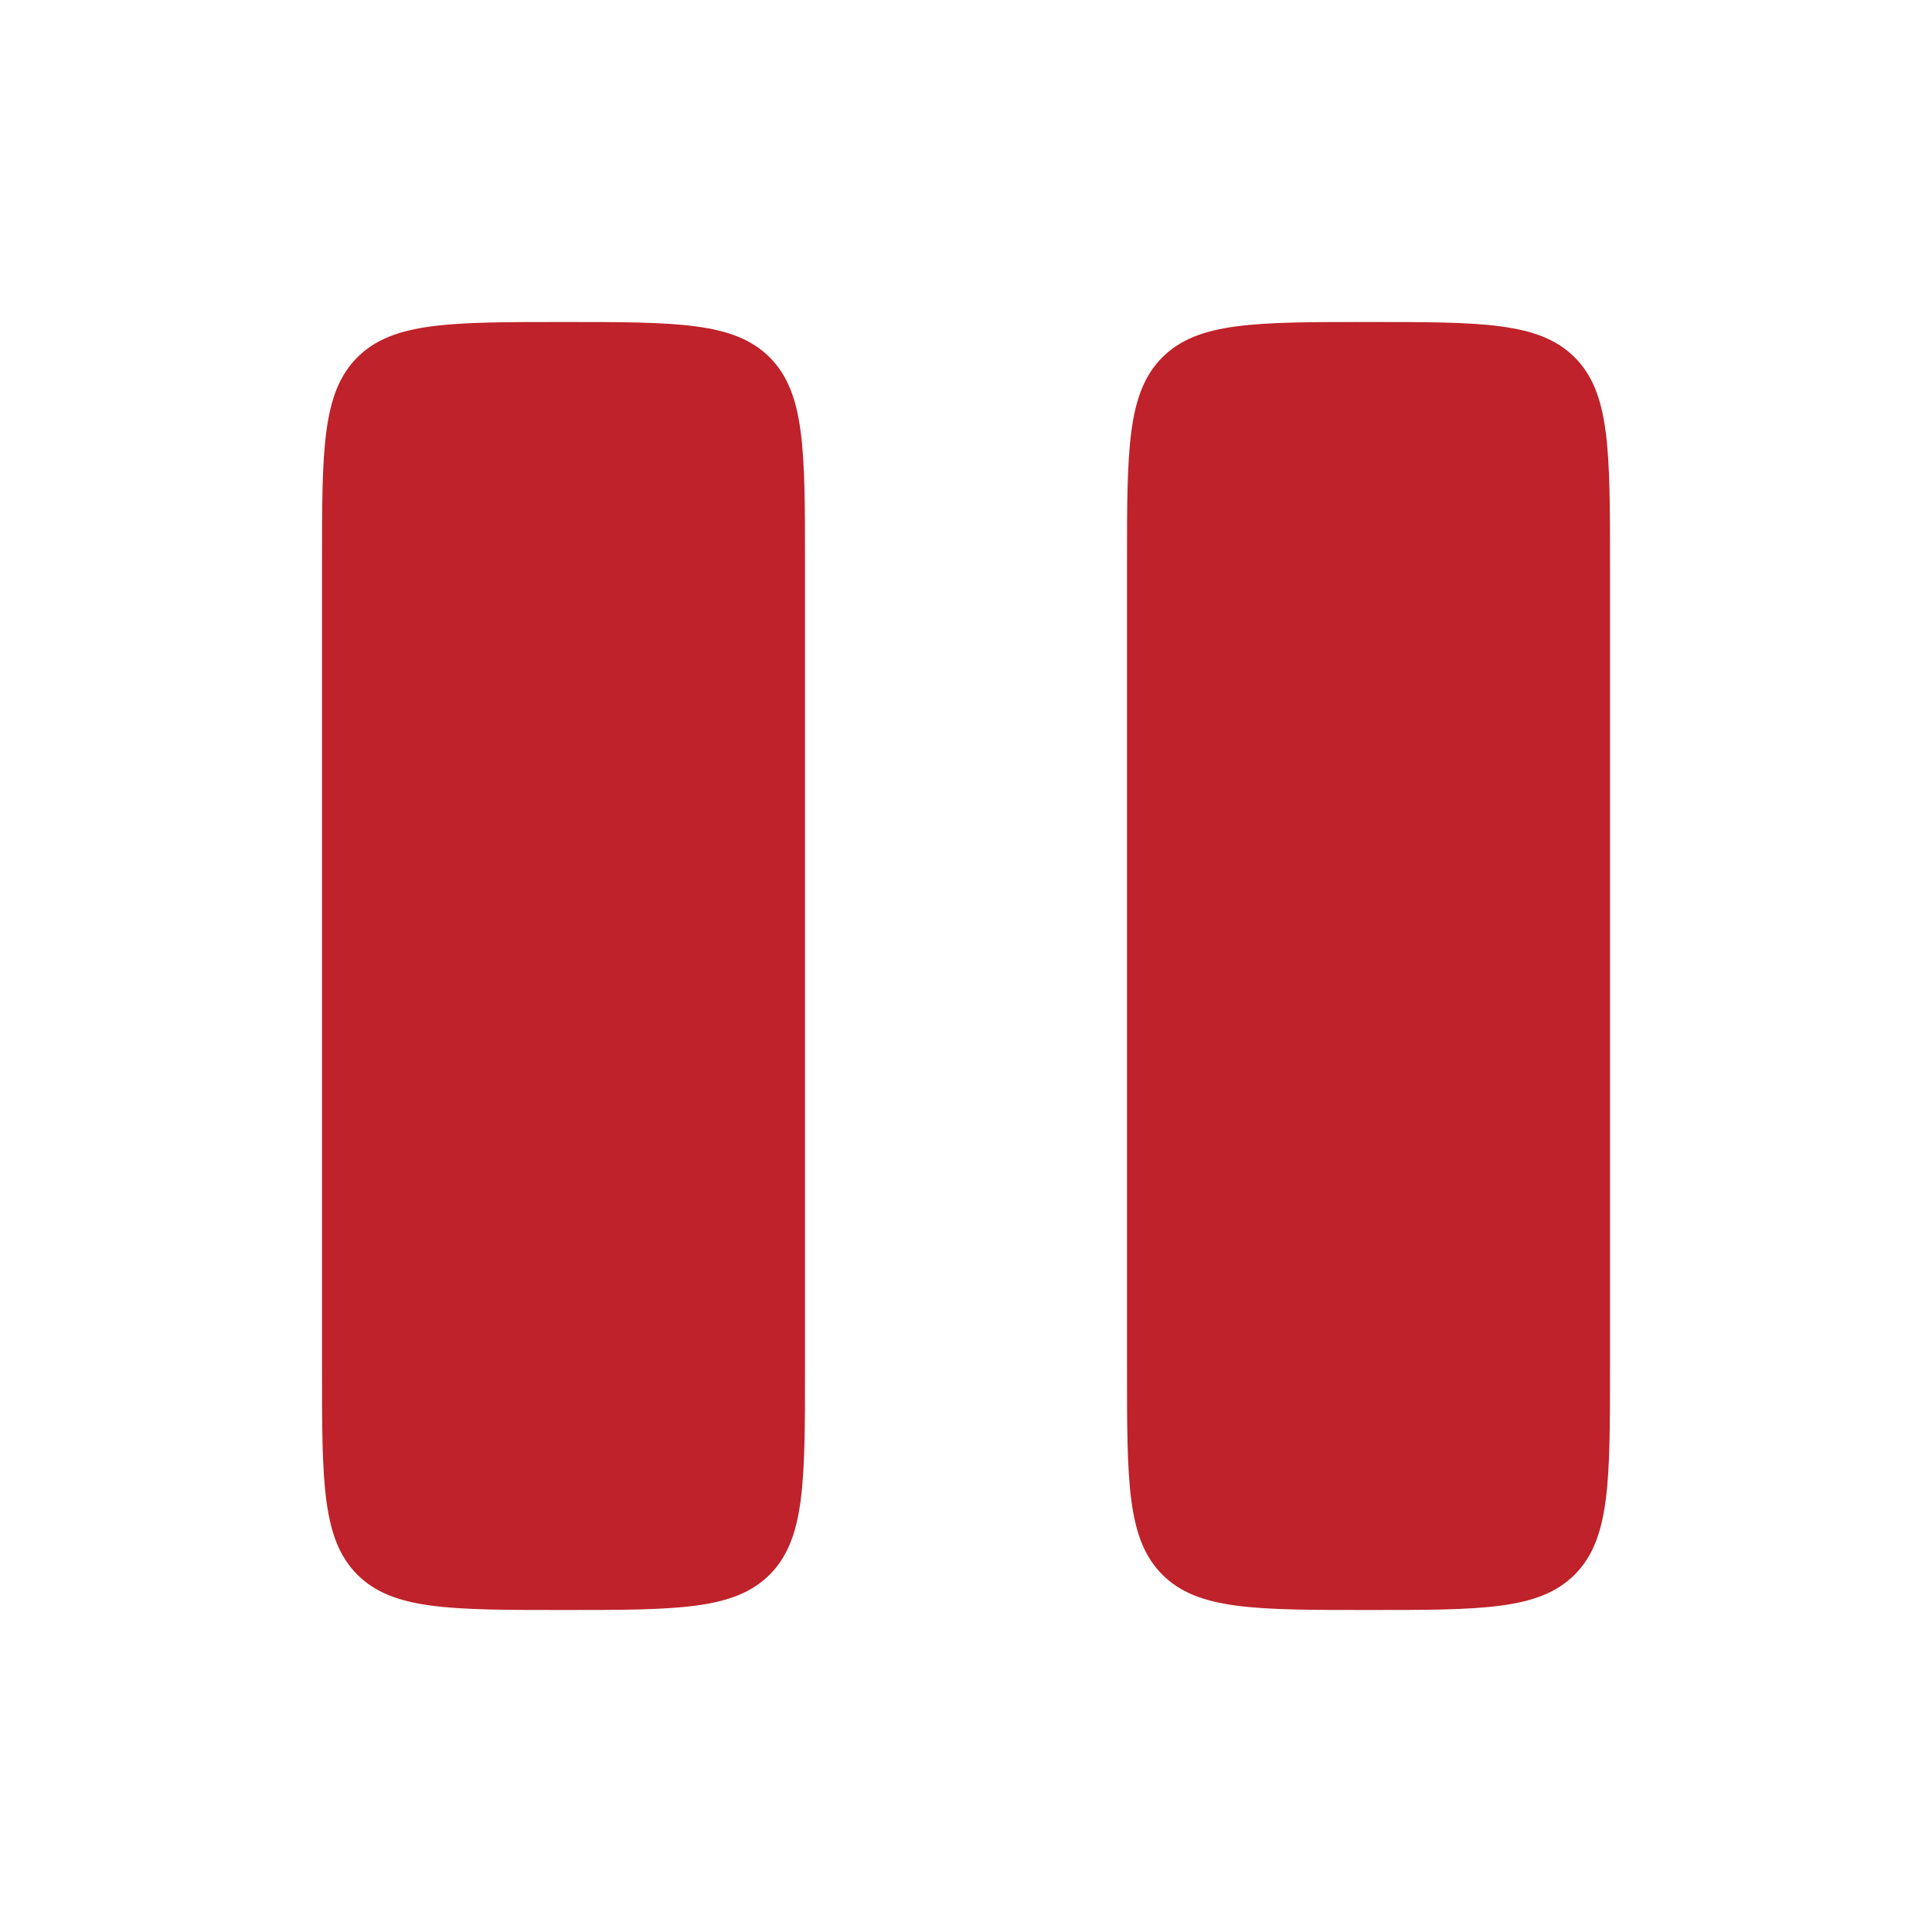
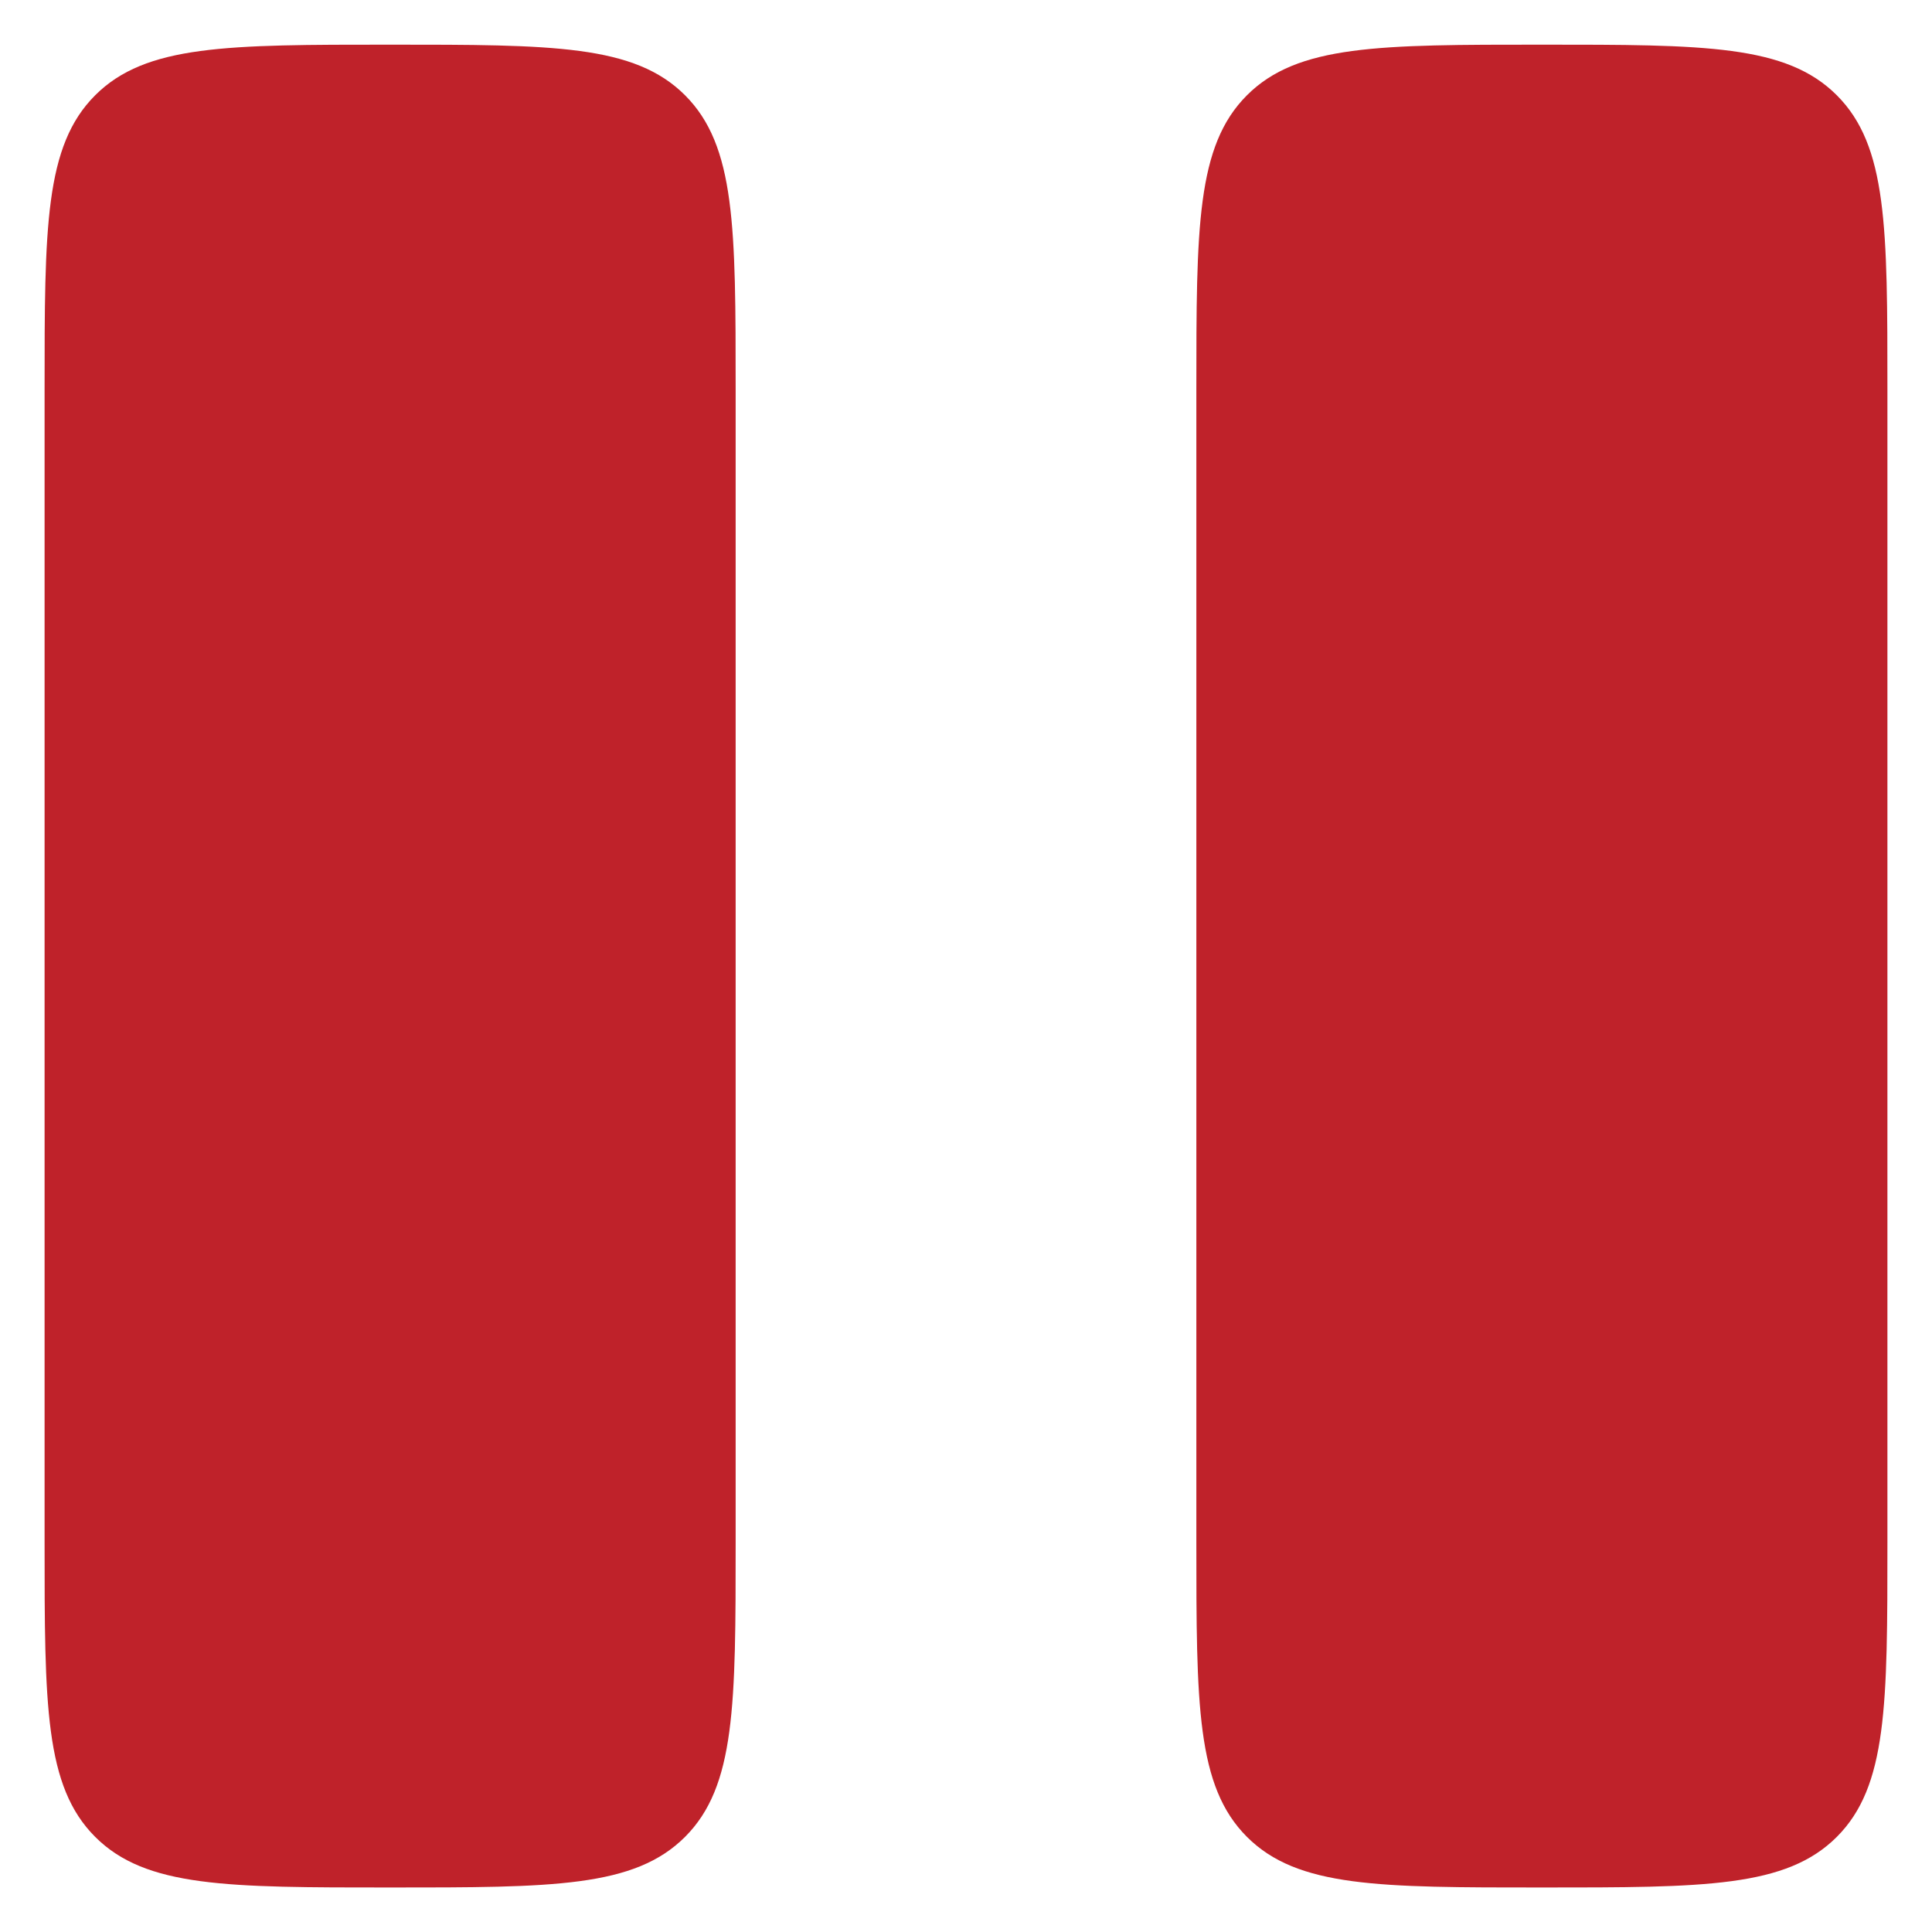
- <svg xmlns="http://www.w3.org/2000/svg" width="24" height="24" viewBox="0 0 24 24" fill="none">
-   <path d="M4 7C4 5.586 4 4.879 4.439 4.439C4.879 4 5.586 4 7 4C8.414 4 9.121 4 9.561 4.439C10 4.879 10 5.586 10 7V17C10 18.414 10 19.121 9.561 19.561C9.121 20 8.414 20 7 20C5.586 20 4.879 20 4.439 19.561C4 19.121 4 18.414 4 17V7Z" fill="#BF222A" />
-   <path d="M14 7C14 5.586 14 4.879 14.439 4.439C14.879 4 15.586 4 17 4C18.414 4 19.121 4 19.561 4.439C20 4.879 20 5.586 20 7V17C20 18.414 20 19.121 19.561 19.561C19.121 20 18.414 20 17 20C15.586 20 14.879 20 14.439 19.561C14 19.121 14 18.414 14 17V7Z" fill="#BF222A" />
+ <svg xmlns="http://www.w3.org/2000/svg" width="50%" height="50%" viewBox="0 0 26 26" fill="none">
+   <path d="M0.6 5.251C0.6 3.059 0.6 1.963 1.281 1.282C1.962 0.601 3.058 0.601 5.25 0.601C7.442 0.601 8.538 0.601 9.219 1.282C9.9 1.963 9.9 3.059 9.9 5.251V20.751C9.9 22.943 9.9 24.039 9.219 24.72C8.538 25.401 7.442 25.401 5.25 25.401C3.058 25.401 1.962 25.401 1.281 24.72C0.6 24.039 0.6 22.943 0.6 20.751V5.251Z" fill="#BF222A" />
+   <path d="M16.1 5.251C16.1 3.059 16.1 1.963 16.781 1.282C17.462 0.601 18.558 0.601 20.75 0.601C22.942 0.601 24.038 0.601 24.719 1.282C25.4 1.963 25.4 3.059 25.4 5.251V20.751C25.4 22.943 25.4 24.039 24.719 24.72C24.038 25.401 22.942 25.401 20.75 25.401C18.558 25.401 17.462 25.401 16.781 24.72C16.1 24.039 16.1 22.943 16.1 20.751V5.251Z" fill="#BF222A" />
</svg>
